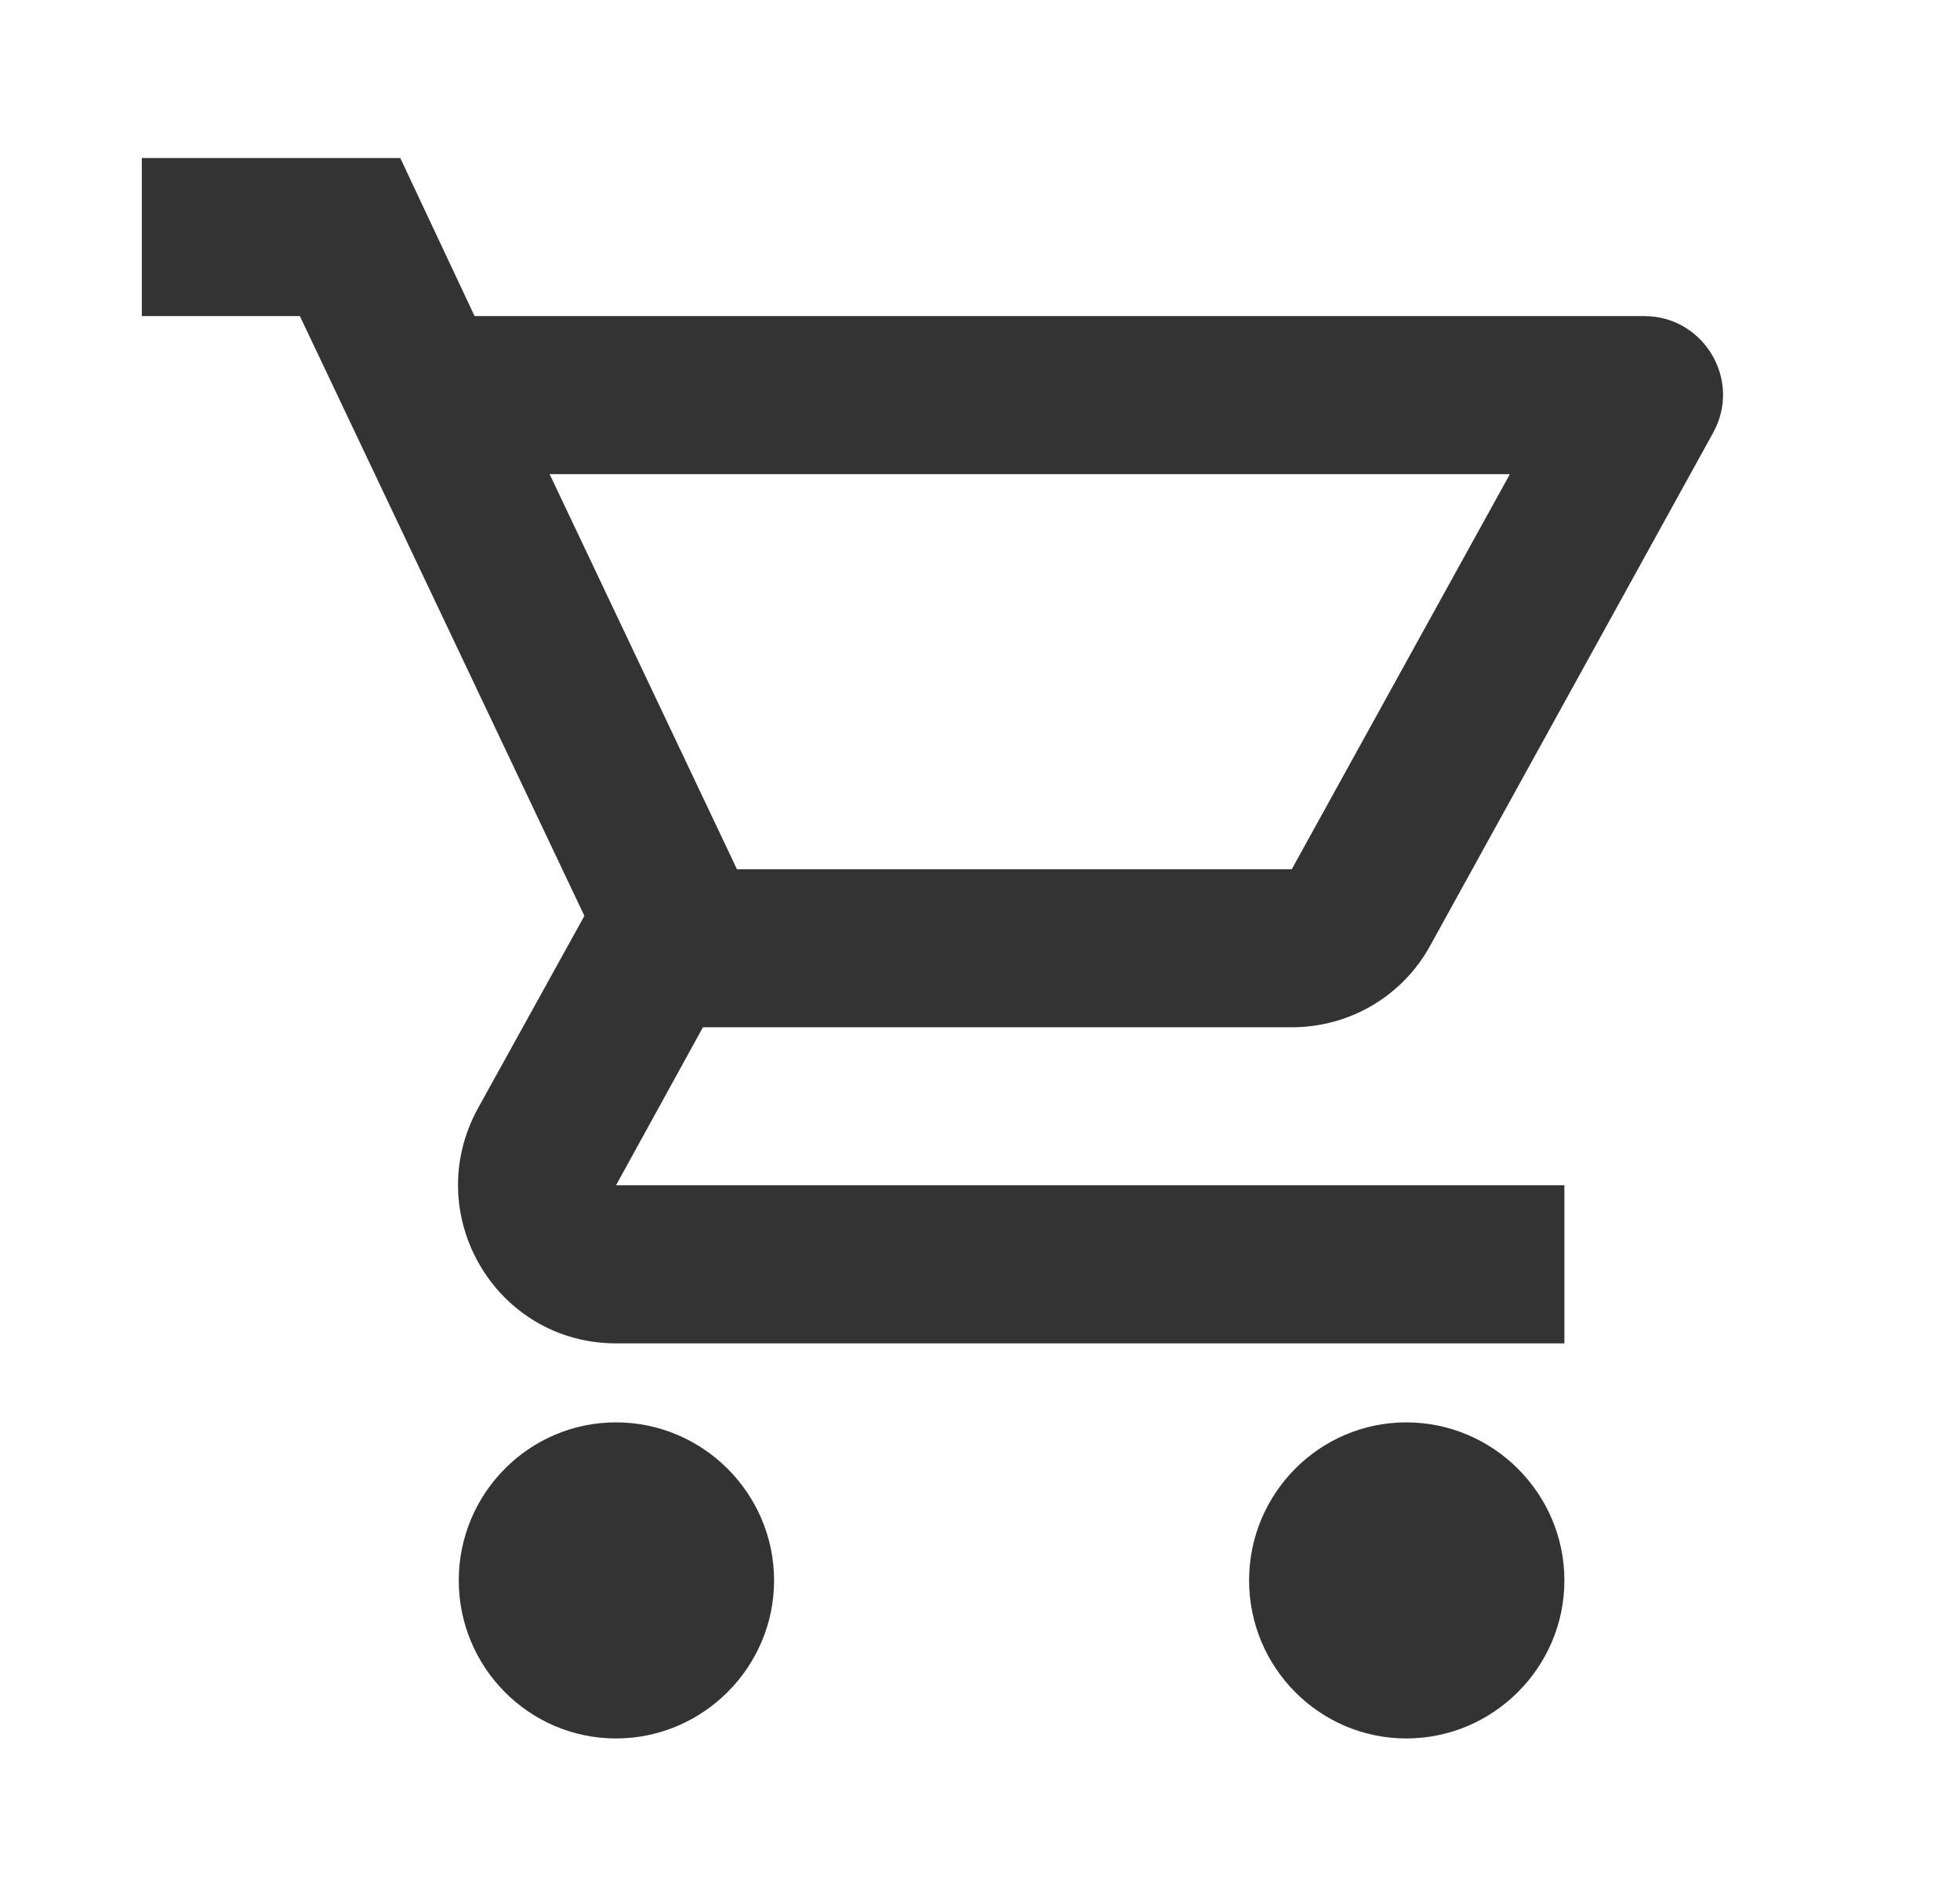
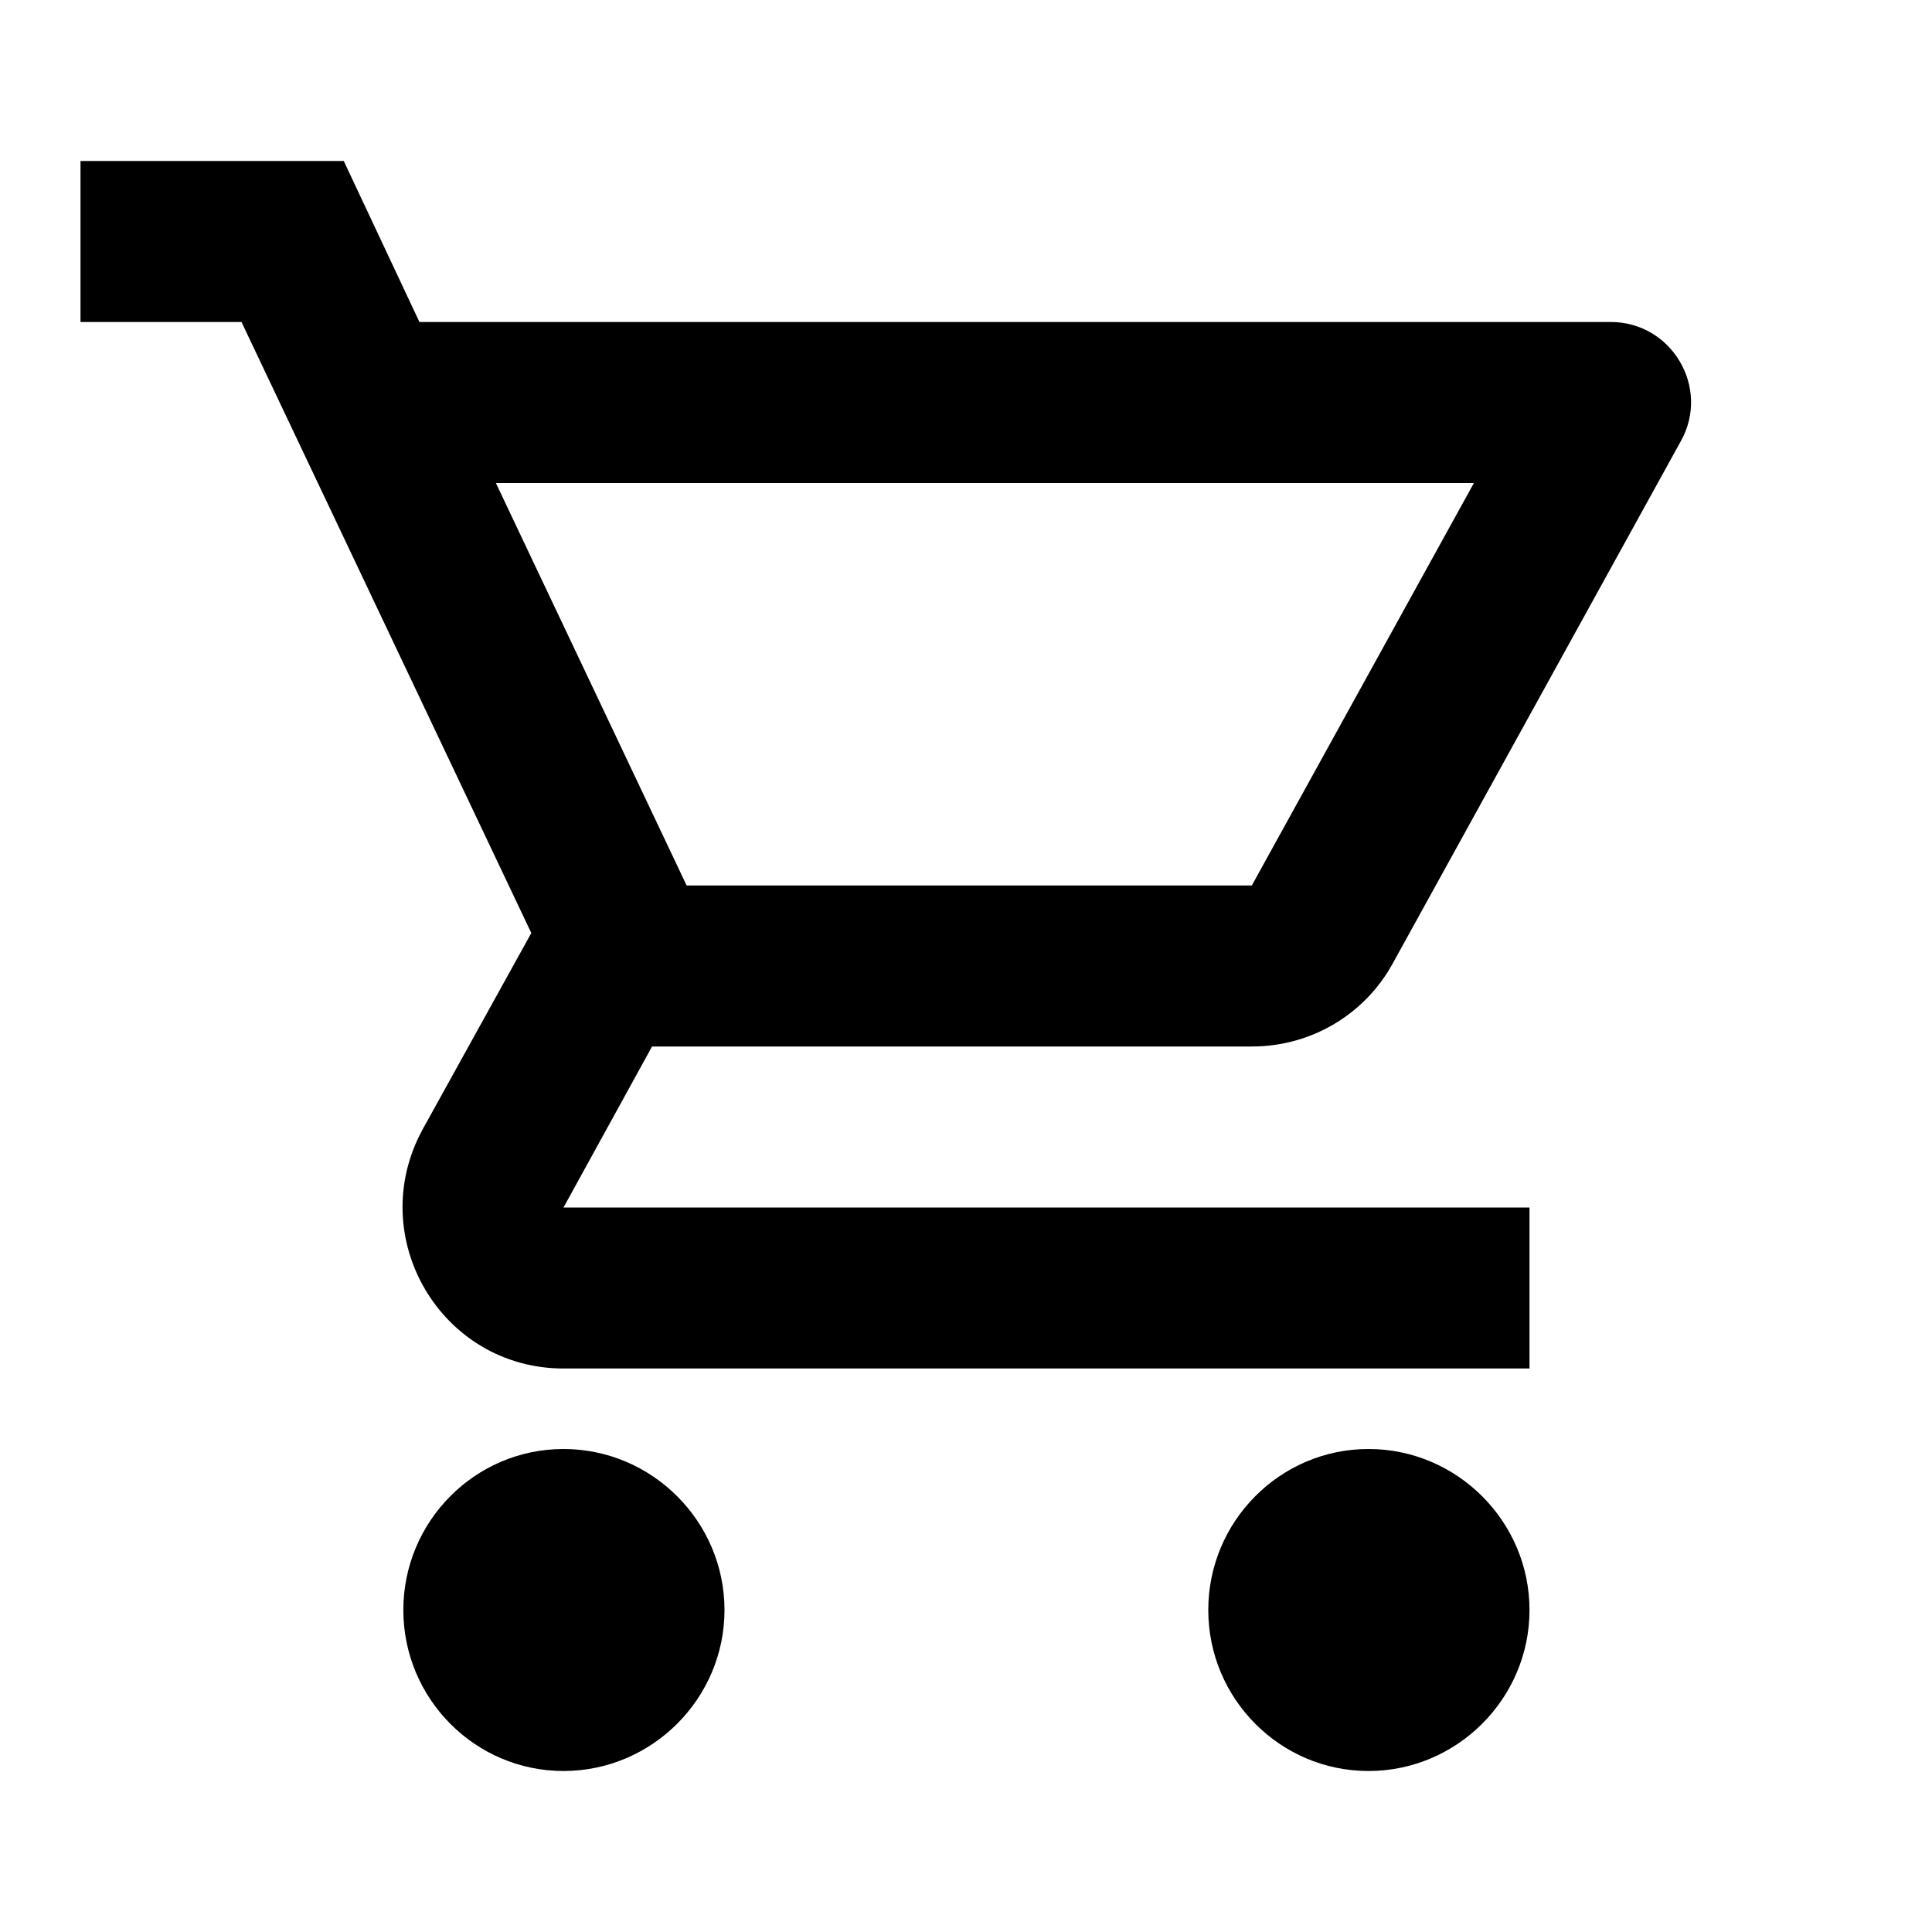
- <svg xmlns="http://www.w3.org/2000/svg" width="31" height="30" viewBox="0 0 31 30" fill="none">
-   <path d="M20.431 16.25C21.368 16.25 22.193 15.738 22.618 14.963L27.093 6.85C27.556 6.025 26.956 5 26.006 5H7.506L6.331 2.5H2.243V5H4.743L9.243 14.488L7.556 17.538C6.643 19.212 7.843 21.25 9.743 21.25H24.743V18.75H9.743L11.118 16.25H20.431ZM8.693 7.5H23.881L20.431 13.75H11.656L8.693 7.5ZM9.743 22.5C8.368 22.5 7.256 23.625 7.256 25C7.256 26.375 8.368 27.5 9.743 27.5C11.118 27.5 12.243 26.375 12.243 25C12.243 23.625 11.118 22.5 9.743 22.5ZM22.243 22.5C20.868 22.5 19.756 23.625 19.756 25C19.756 26.375 20.868 27.5 22.243 27.5C23.618 27.5 24.743 26.375 24.743 25C24.743 23.625 23.618 22.5 22.243 22.5Z" fill="black" fill-opacity="0.8" />
+ <svg xmlns="http://www.w3.org/2000/svg" width="30" height="30" viewBox="0 0 30 30" fill="none">
+   <path d="M19.438 16.25C20.375 16.25 21.2 15.738 21.625 14.963L26.1 6.85C26.562 6.025 25.962 5 25.012 5H6.513L5.338 2.5H1.25V5H3.75L8.25 14.488L6.562 17.538C5.65 19.212 6.85 21.25 8.75 21.25H23.75V18.75H8.75L10.125 16.25H19.438ZM7.7 7.5H22.887L19.438 13.75H10.662L7.7 7.5ZM8.75 22.5C7.375 22.5 6.263 23.625 6.263 25C6.263 26.375 7.375 27.5 8.75 27.5C10.125 27.5 11.25 26.375 11.25 25C11.25 23.625 10.125 22.5 8.75 22.5ZM21.25 22.5C19.875 22.5 18.762 23.625 18.762 25C18.762 26.375 19.875 27.5 21.25 27.5C22.625 27.5 23.75 26.375 23.75 25C23.75 23.625 22.625 22.5 21.25 22.5Z" fill="black" />
</svg>
